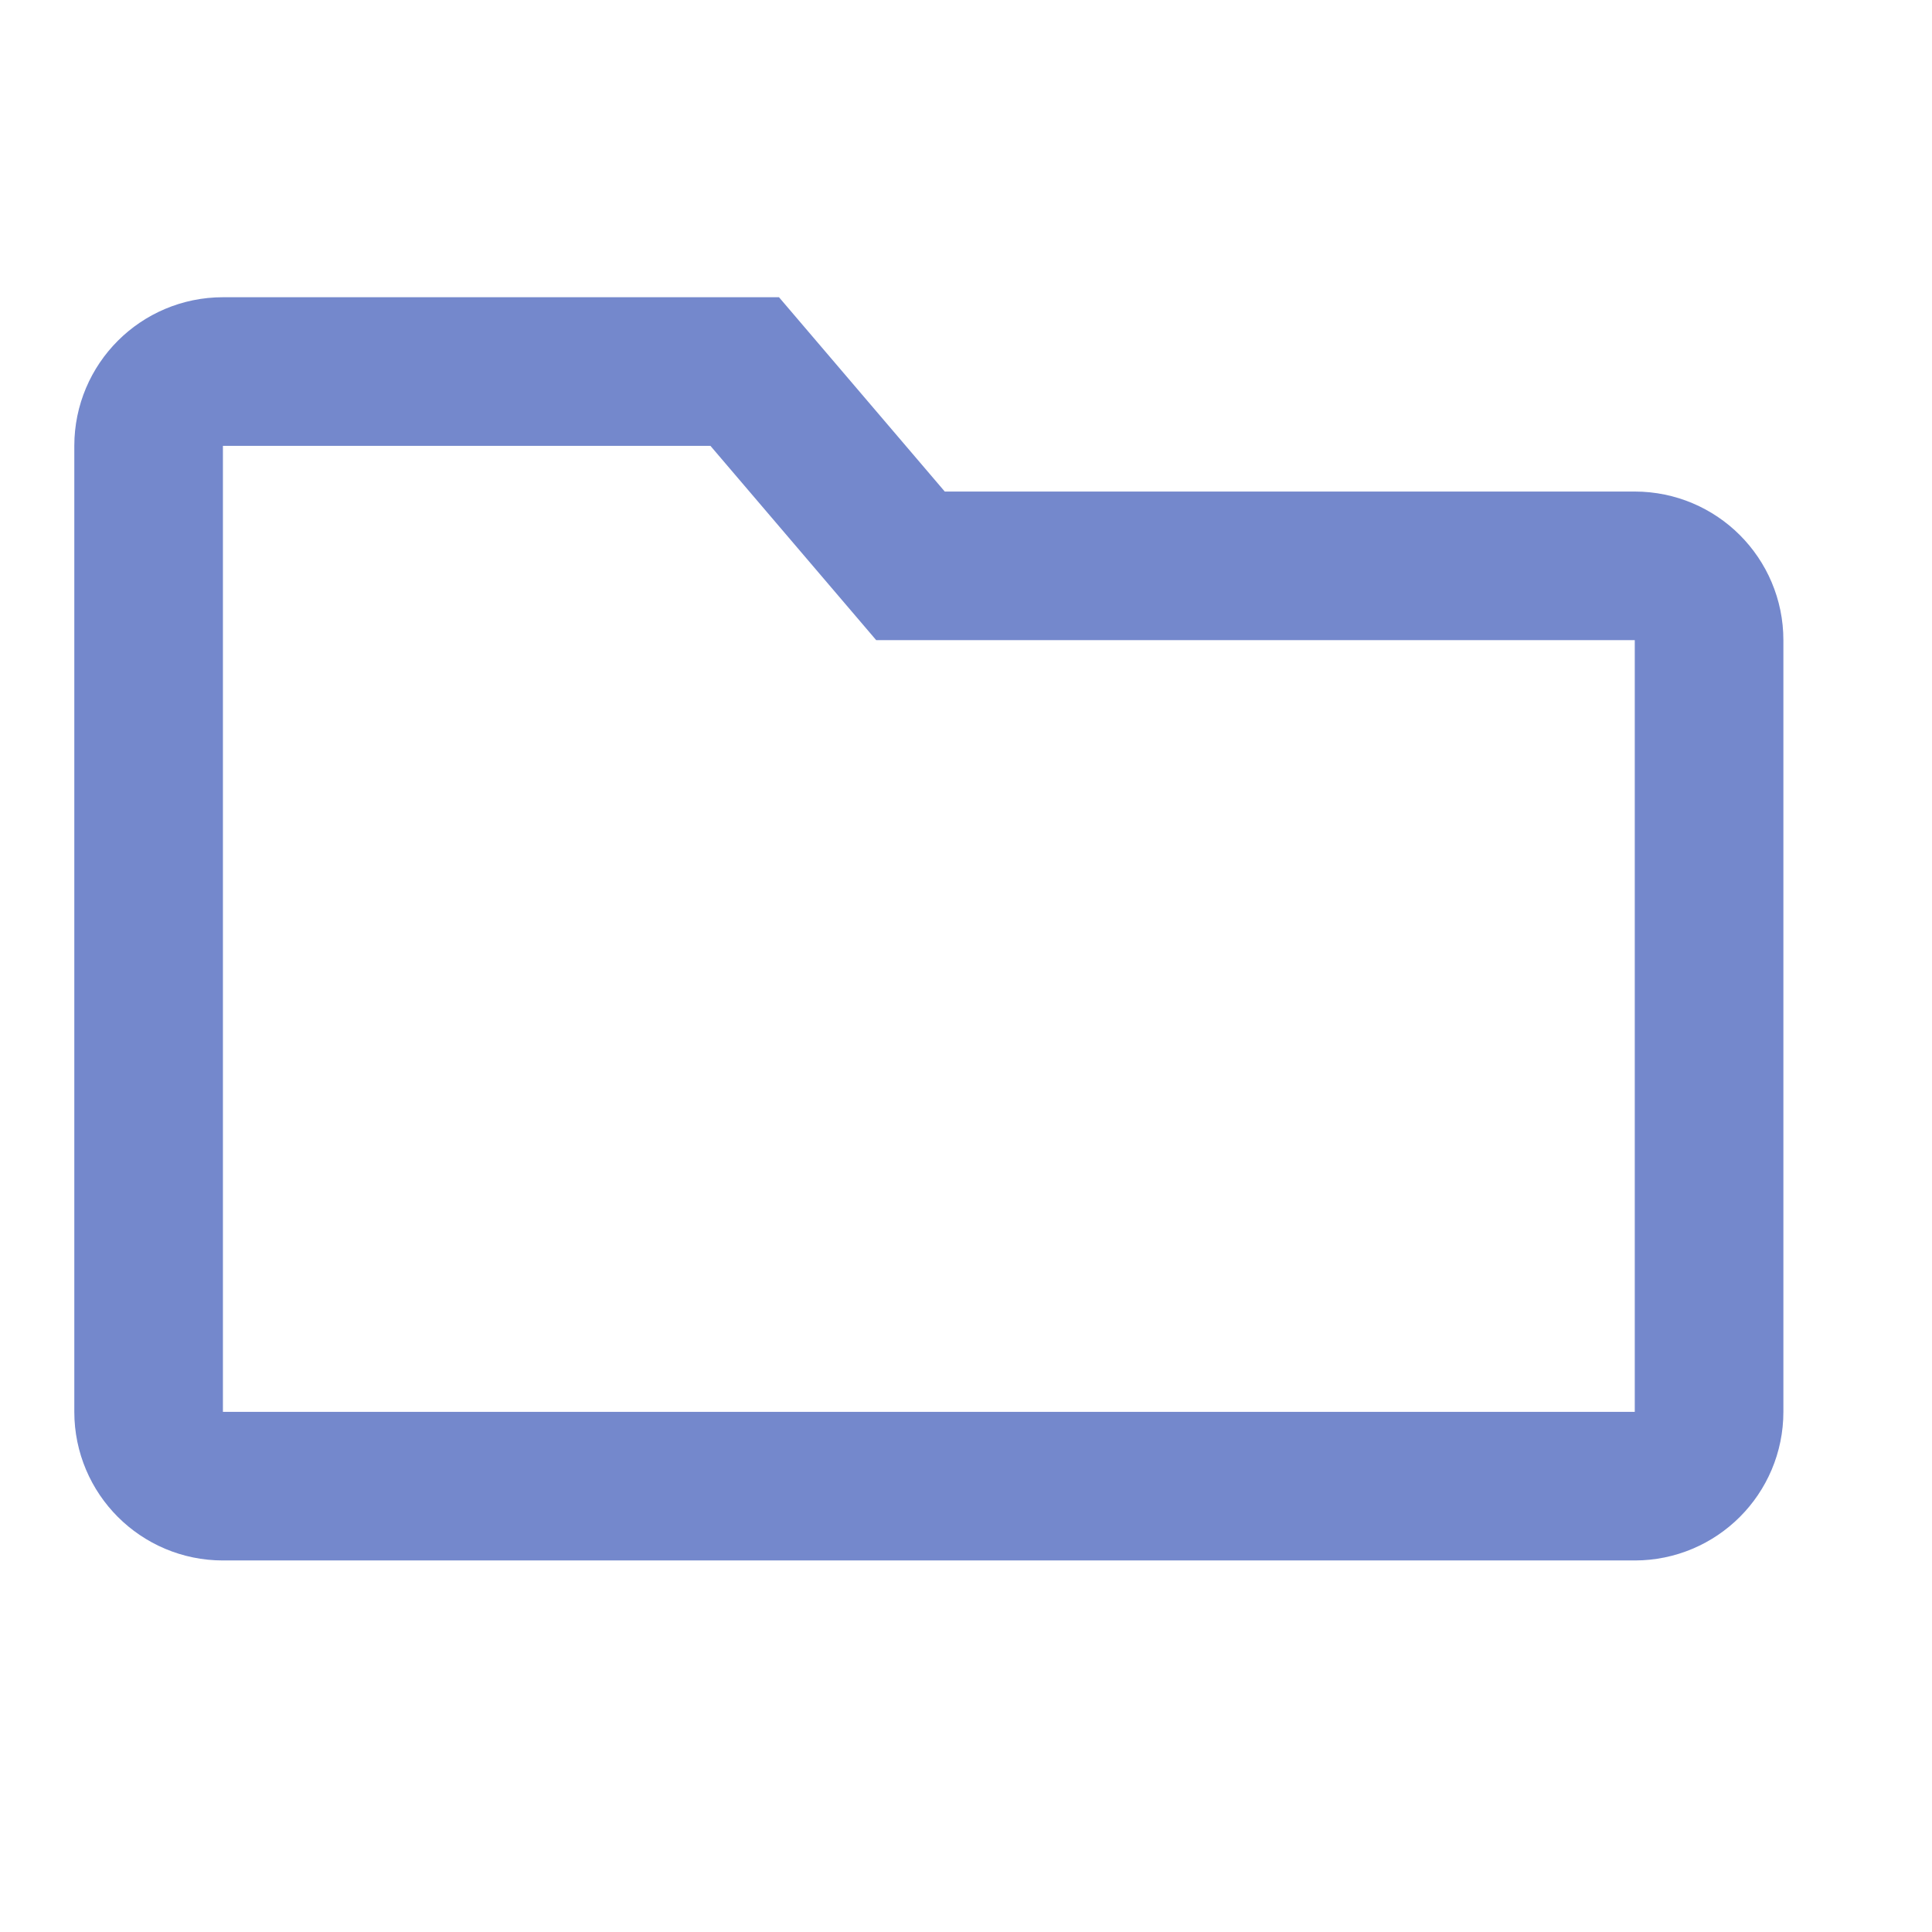
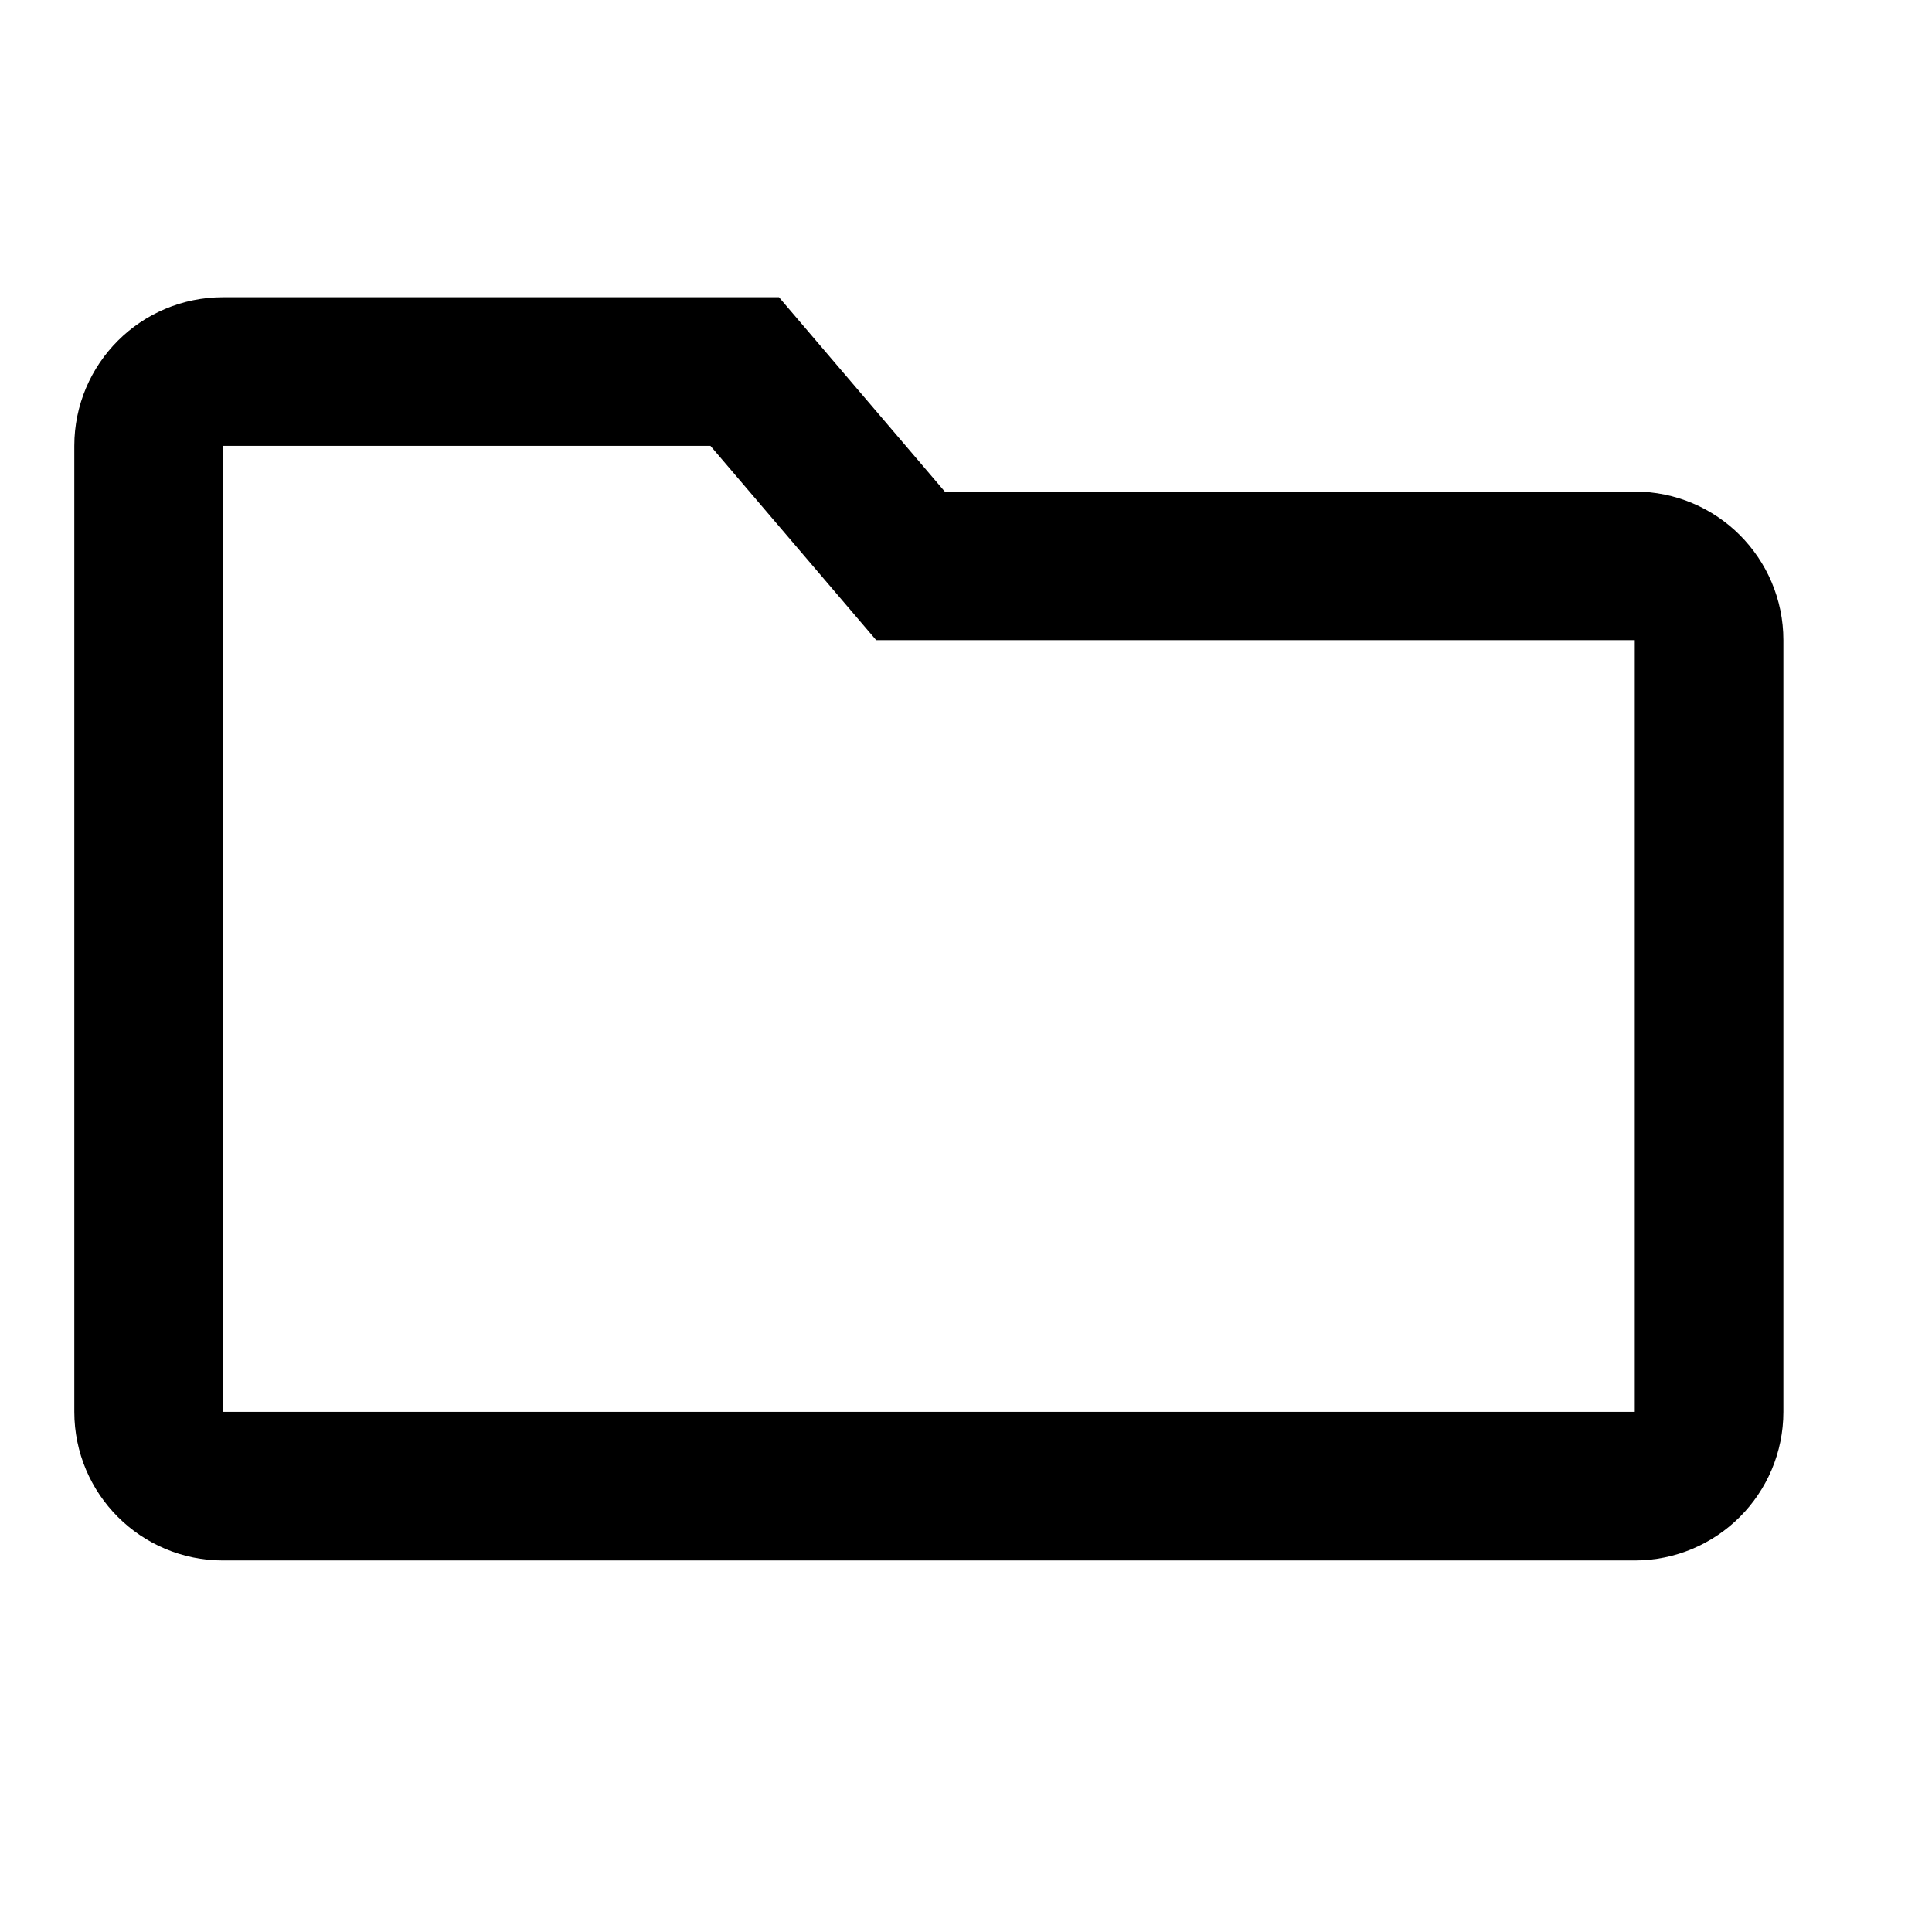
<svg xmlns="http://www.w3.org/2000/svg" width="26px" height="26px" viewBox="0 0 26 26" version="1.1">
  <g id="Home-page" stroke="none" stroke-width="1" fill="none" fill-rule="evenodd">
    <g id="HighLevel---Search-hover" transform="translate(-24, -183)">
      <g id="Group-6" transform="translate(24, 183)">
        <rect id="Rectangle" x="0" y="0" width="26" height="26" />
-         <path d="M10.022,5 L12.253,7.615 L22,7.615 C22.276,7.615 22.526,7.727 22.707,7.908 C22.888,8.089 23,8.339 23,8.615 L23,8.615 L23,19 C23,19.276 22.888,19.526 22.707,19.707 C22.526,19.888 22.276,20 22,20 L22,20 L3,20 C2.724,20 2.474,19.888 2.293,19.707 C2.112,19.526 2,19.276 2,19 L2,19 L2,6 C2,5.724 2.112,5.474 2.293,5.293 C2.474,5.112 2.724,5 3,5 L3,5 L10.022,5 Z" id="Combined-Shape" stroke="#7488CC" stroke-width="2" />
+         <path d="M10.022,5 L12.253,7.615 L22,7.615 C22.276,7.615 22.526,7.727 22.707,7.908 C22.888,8.089 23,8.339 23,8.615 L23,8.615 L23,19 C23,19.276 22.888,19.526 22.707,19.707 C22.526,19.888 22.276,20 22,20 L22,20 L3,20 C2.724,20 2.474,19.888 2.293,19.707 C2.112,19.526 2,19.276 2,19 L2,19 L2,6 C2,5.724 2.112,5.474 2.293,5.293 C2.474,5.112 2.724,5 3,5 L3,5 L10.022,5 Z" id="Combined-Shape" stroke="currentColor" stroke-width="2" />
      </g>
    </g>
  </g>
</svg>
